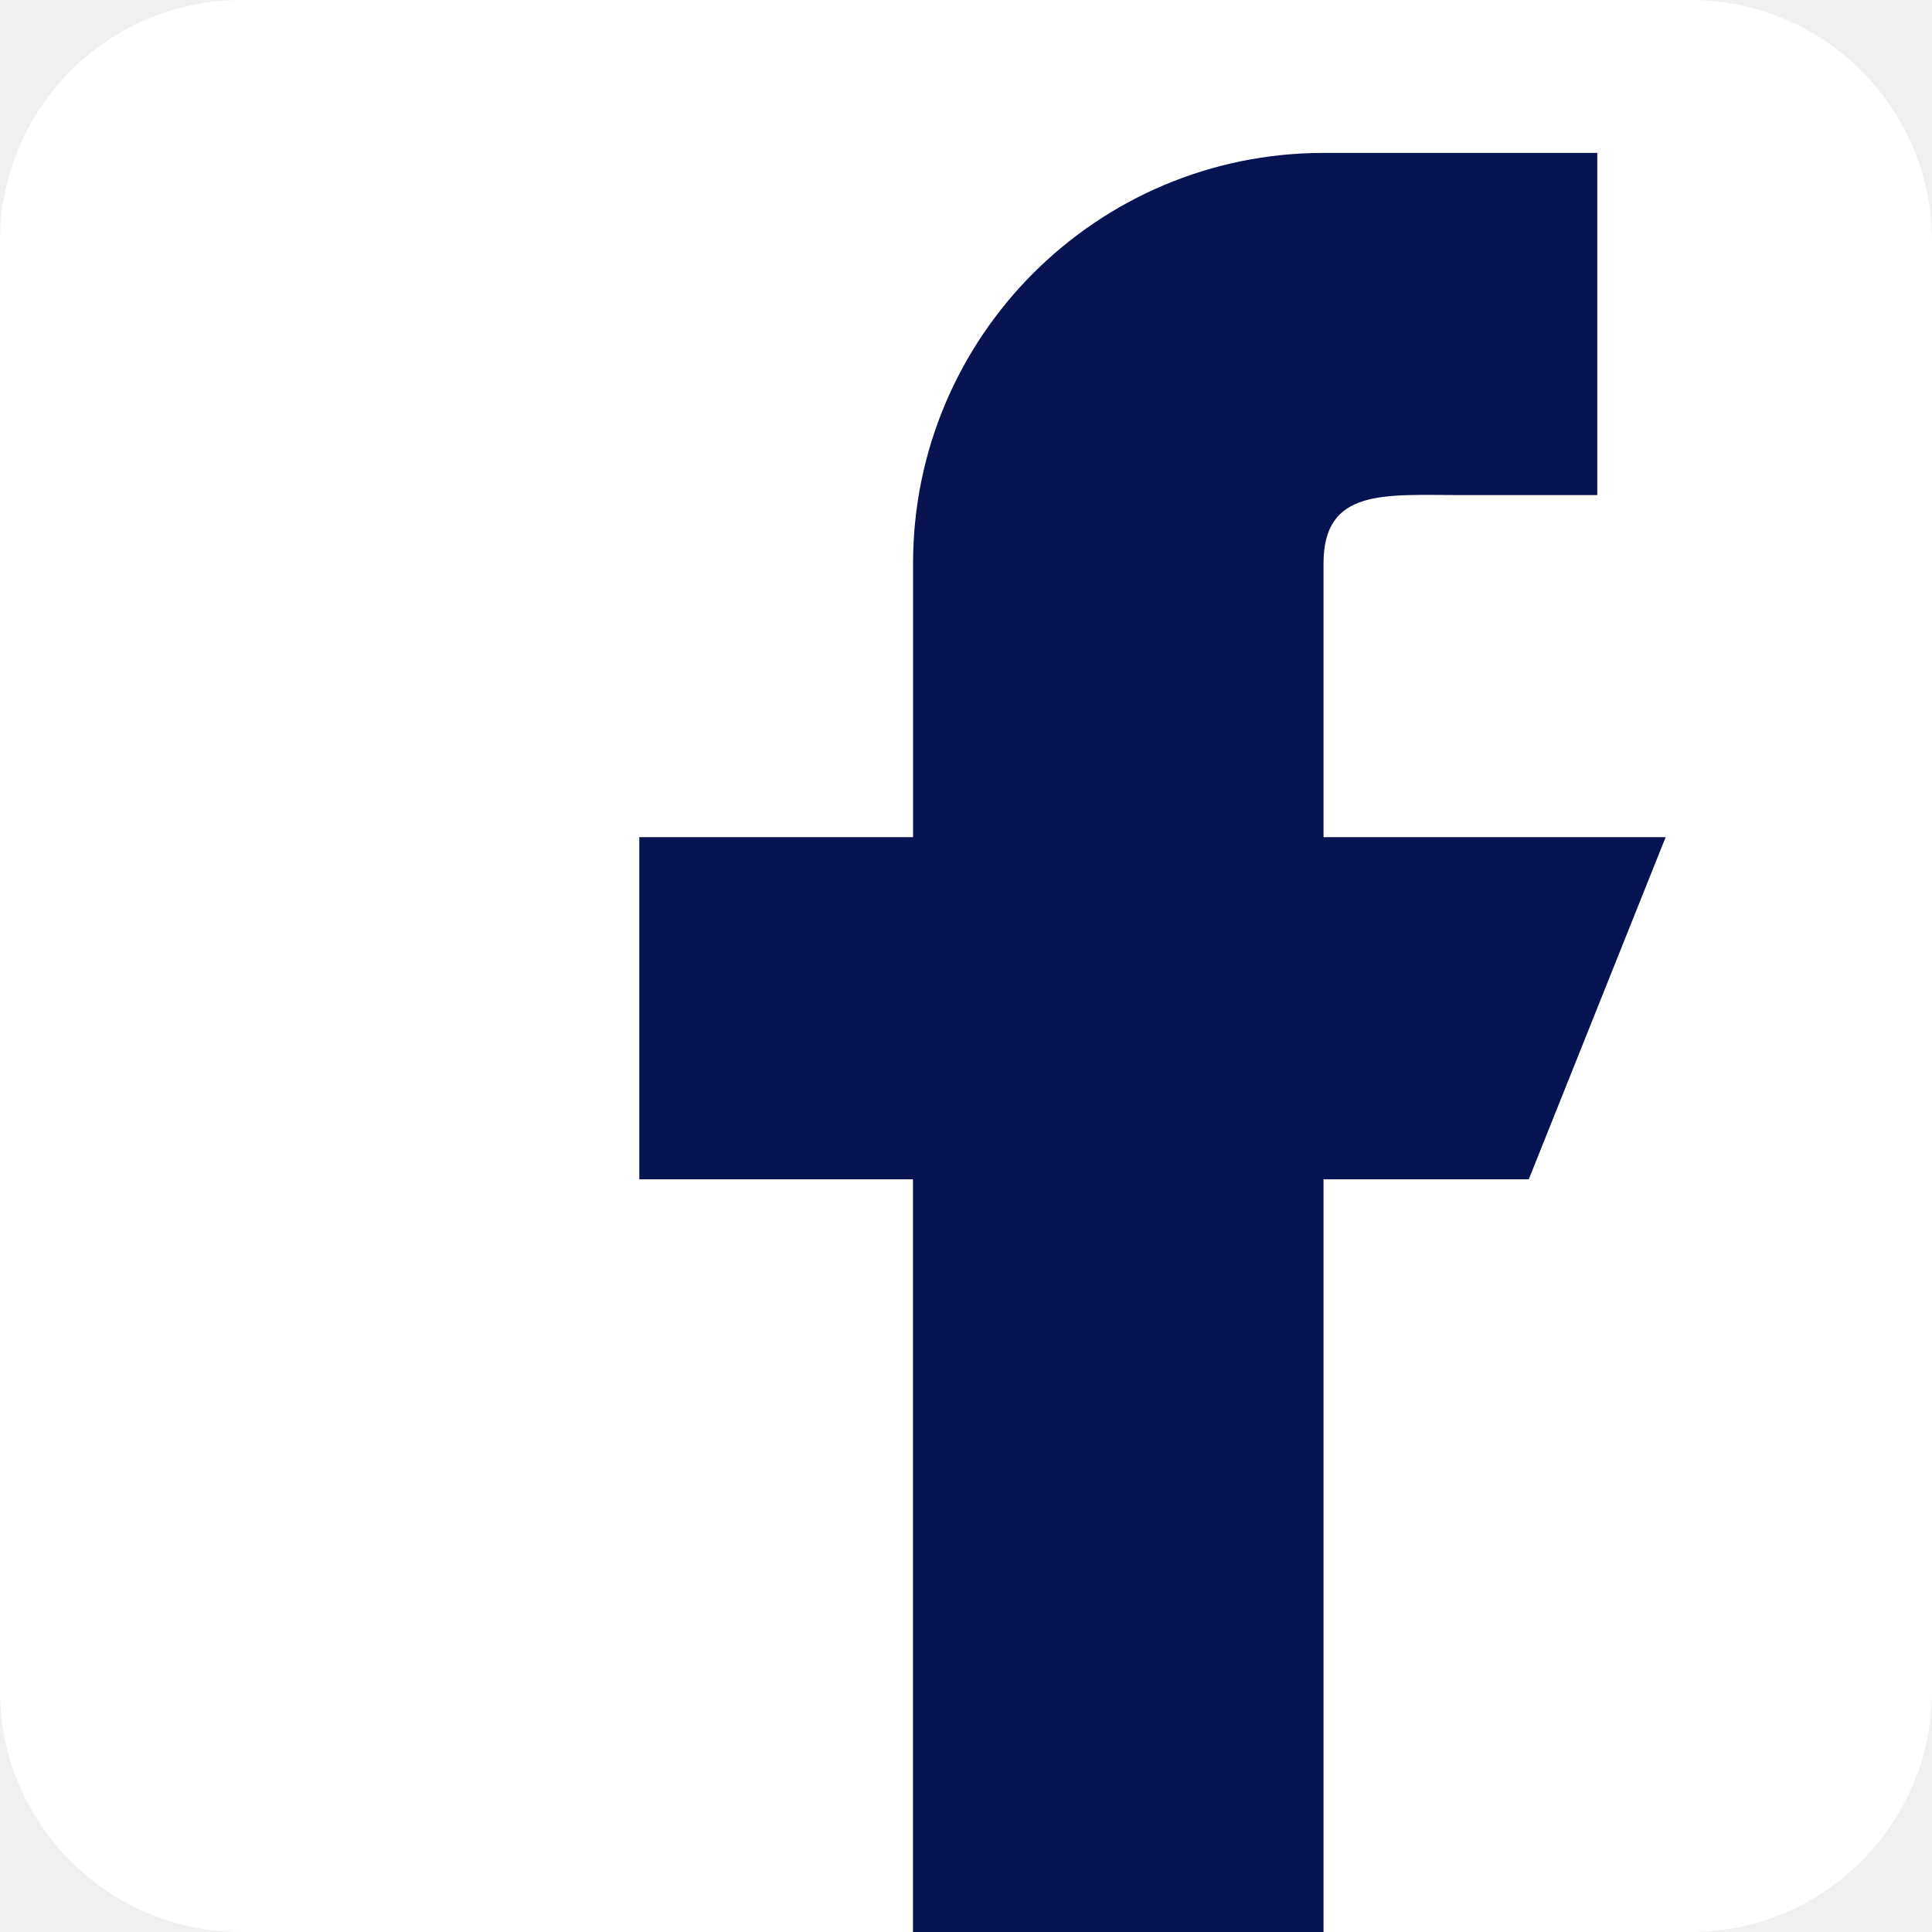
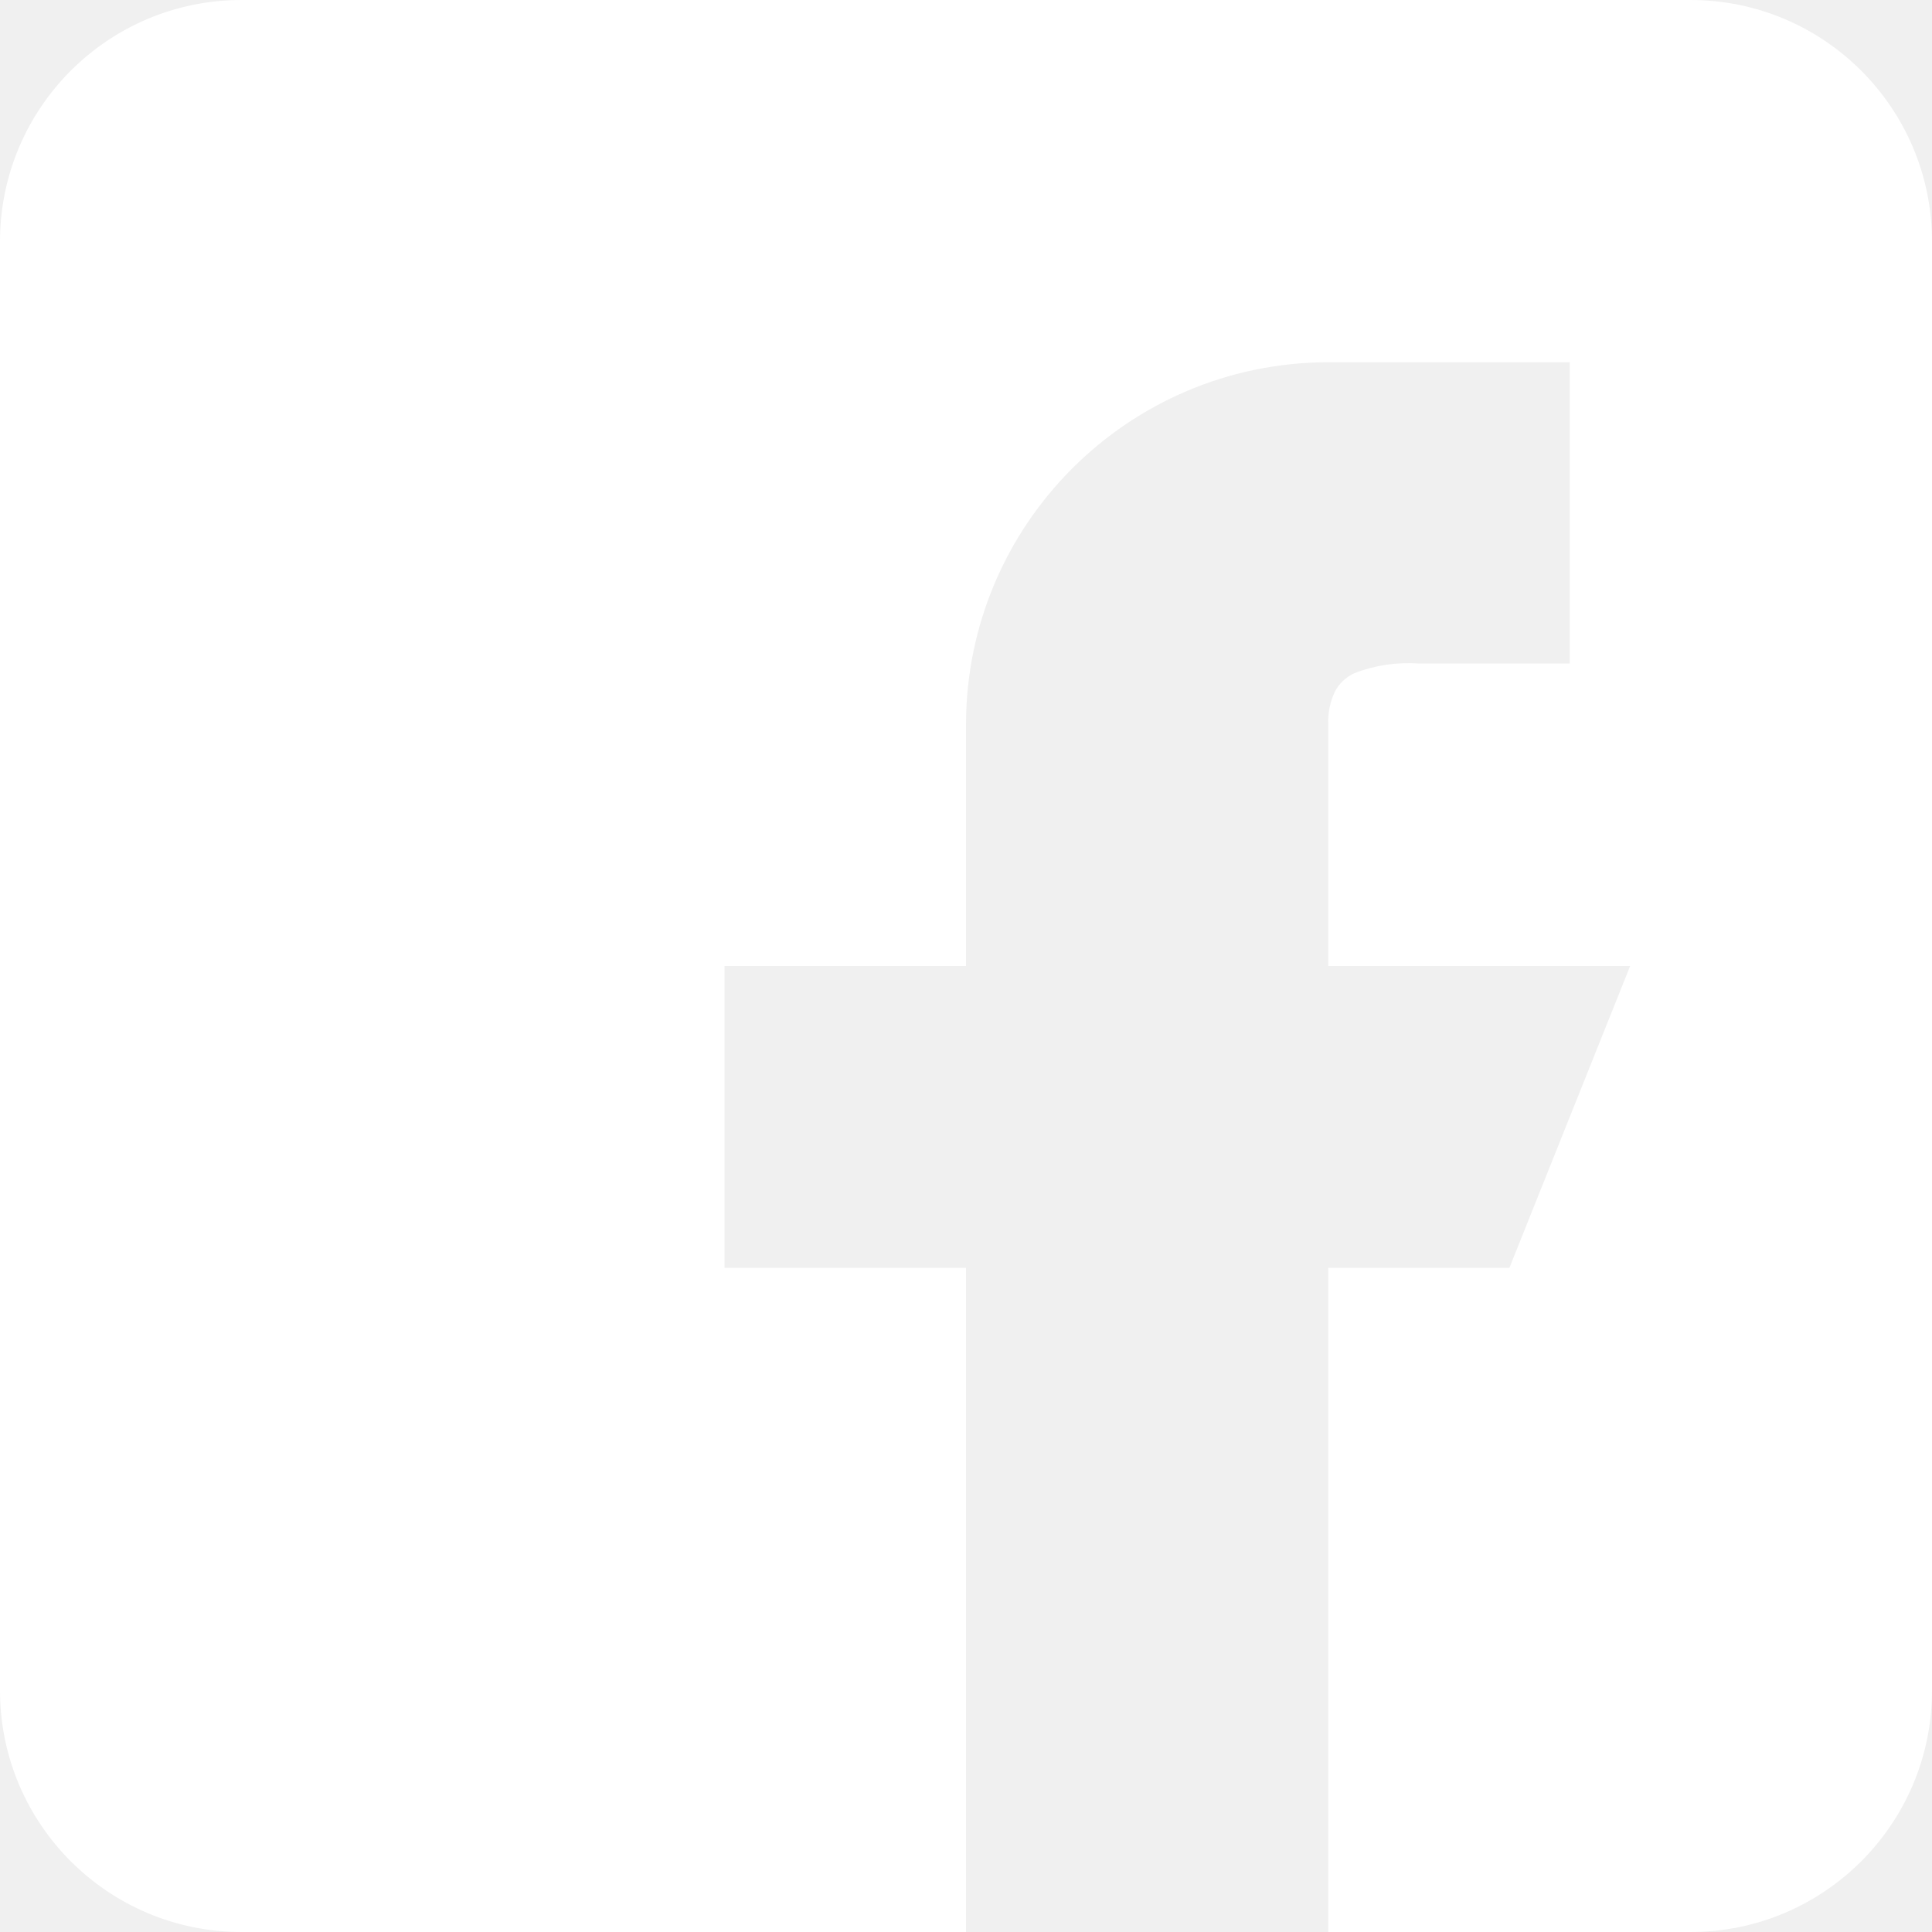
<svg xmlns="http://www.w3.org/2000/svg" width="20" height="20" viewBox="0 0 20 20">
  <defs>
-     <style>.a{fill:#fff;}.b{fill:#081351;}</style>
+     <style>.a{fill:#fff;}</style>
  </defs>
-   <g transform="translate(-444 -645)">
-     <g transform="translate(444 645)">
-       <path class="a" d="M17.5,0H2.5A2.5,2.5,0,0,0,0,2.5v15A2.5,2.5,0,0,0,2.5,20h15A2.5,2.5,0,0,0,20,17.5V2.5A2.5,2.5,0,0,0,17.5,0Z" />
-       <path class="b" d="M202.625,103.083h-3.542V100.25c0-.782.635-.708,1.417-.708h1.417V96h-2.833a4.25,4.25,0,0,0-4.25,4.25v2.833H192v3.542h2.833v7.792h4.25v-7.792h2.125Z" transform="translate(-185.382 -94.417)" />
-     </g>
-   </g>
+   <path class="a" d="M10,20H2.5A2.5,2.5,0,0,1,0,17.5V2.5A2.5,2.5,0,0,1,2.5,0h15A2.5,2.5,0,0,1,20,2.5v15A2.5,2.5,0,0,1,17.5,20H13.75V13.125h1.875L16.875,10H13.75V7.5a.723.723,0,0,1,.07-.343.433.433,0,0,1,.2-.188,1.532,1.532,0,0,1,.668-.1H16.25V3.75h-2.5A3.754,3.754,0,0,0,10,7.5V10H7.5v3.125H10V20Z" transform="translate(0)" />
</svg>
